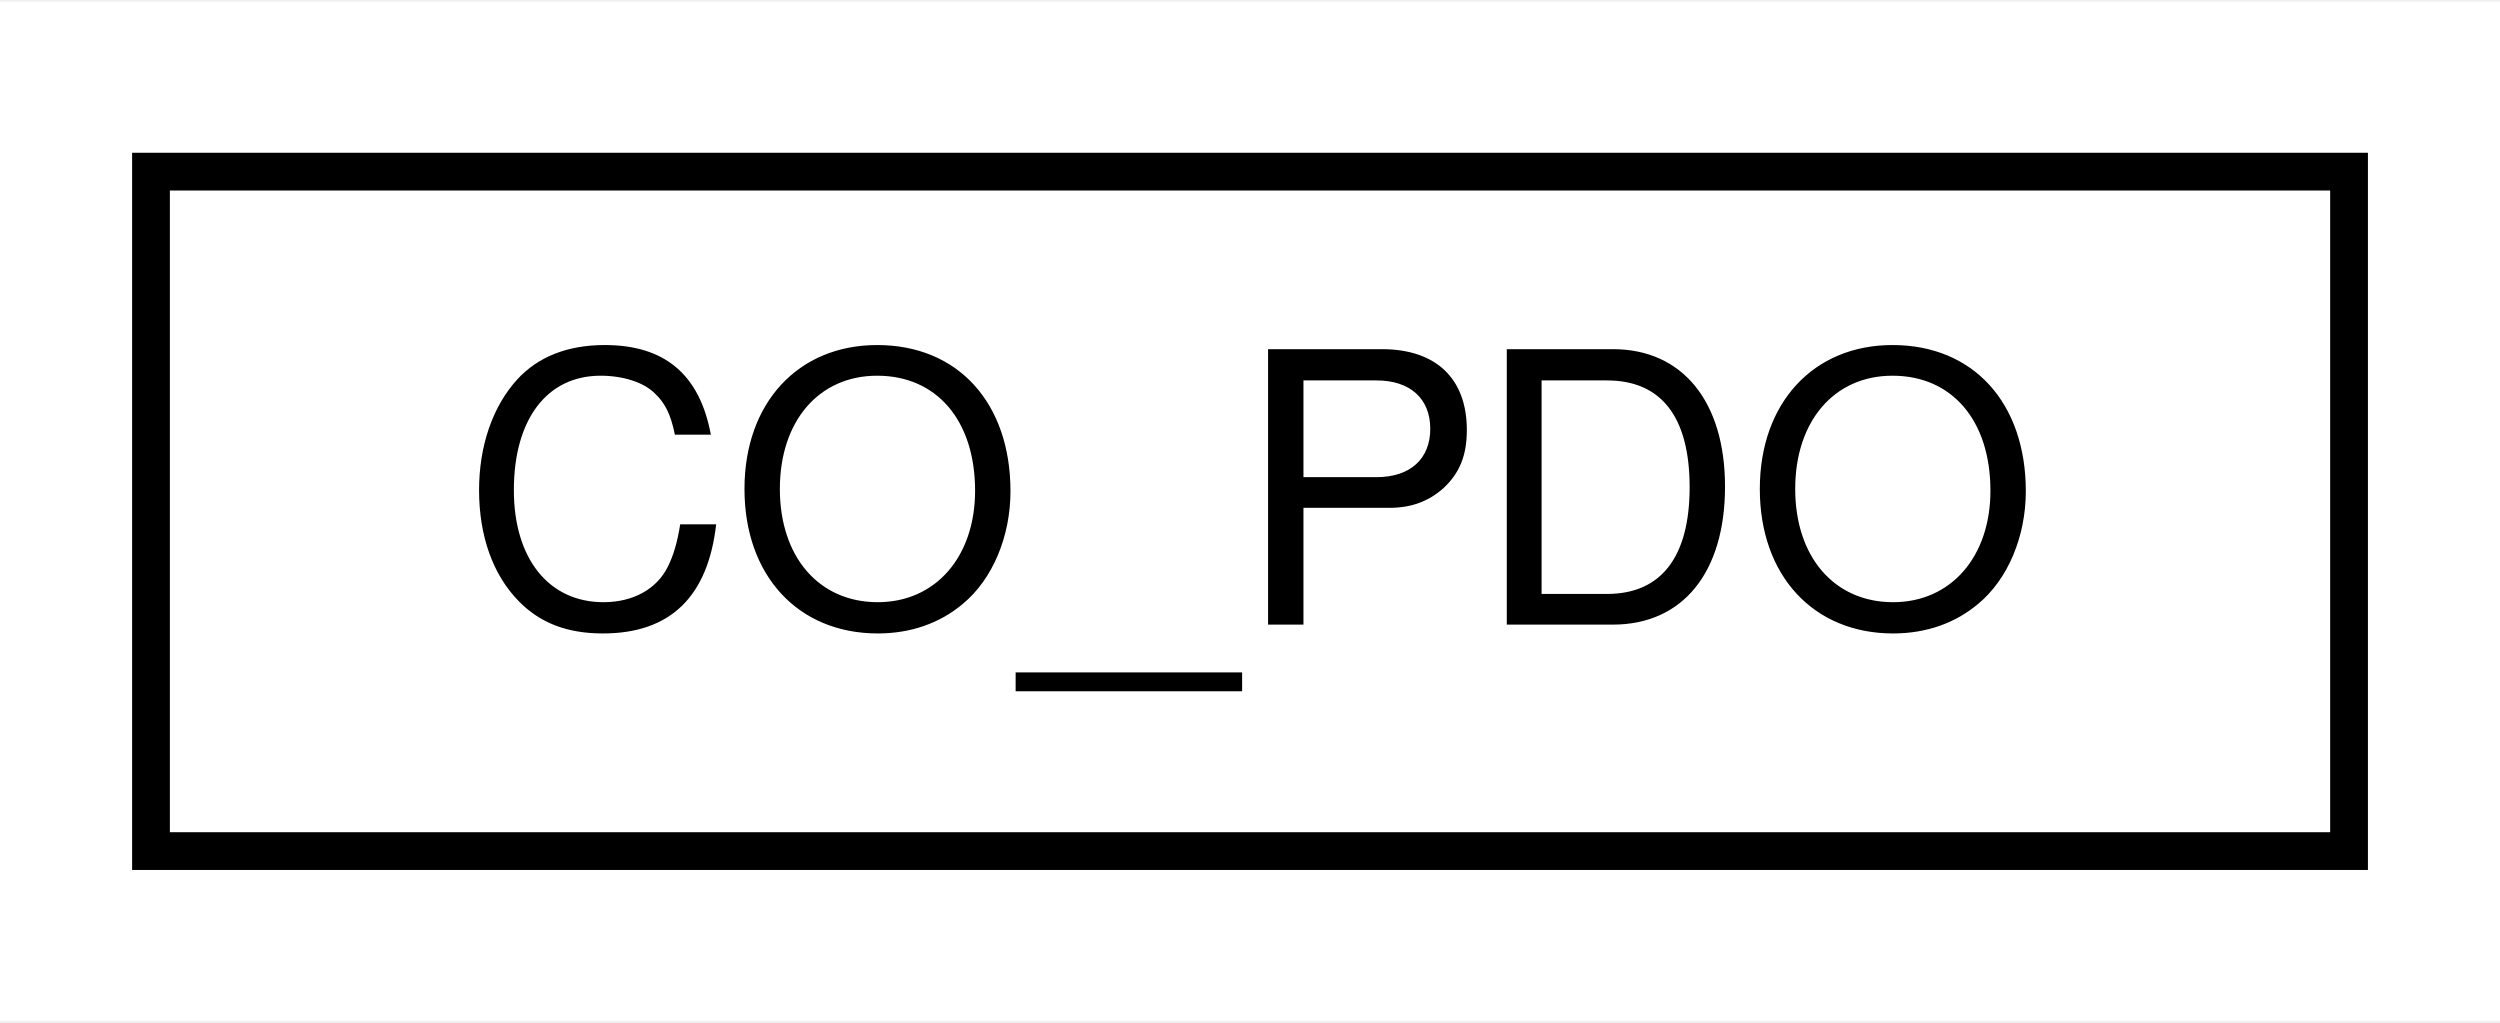
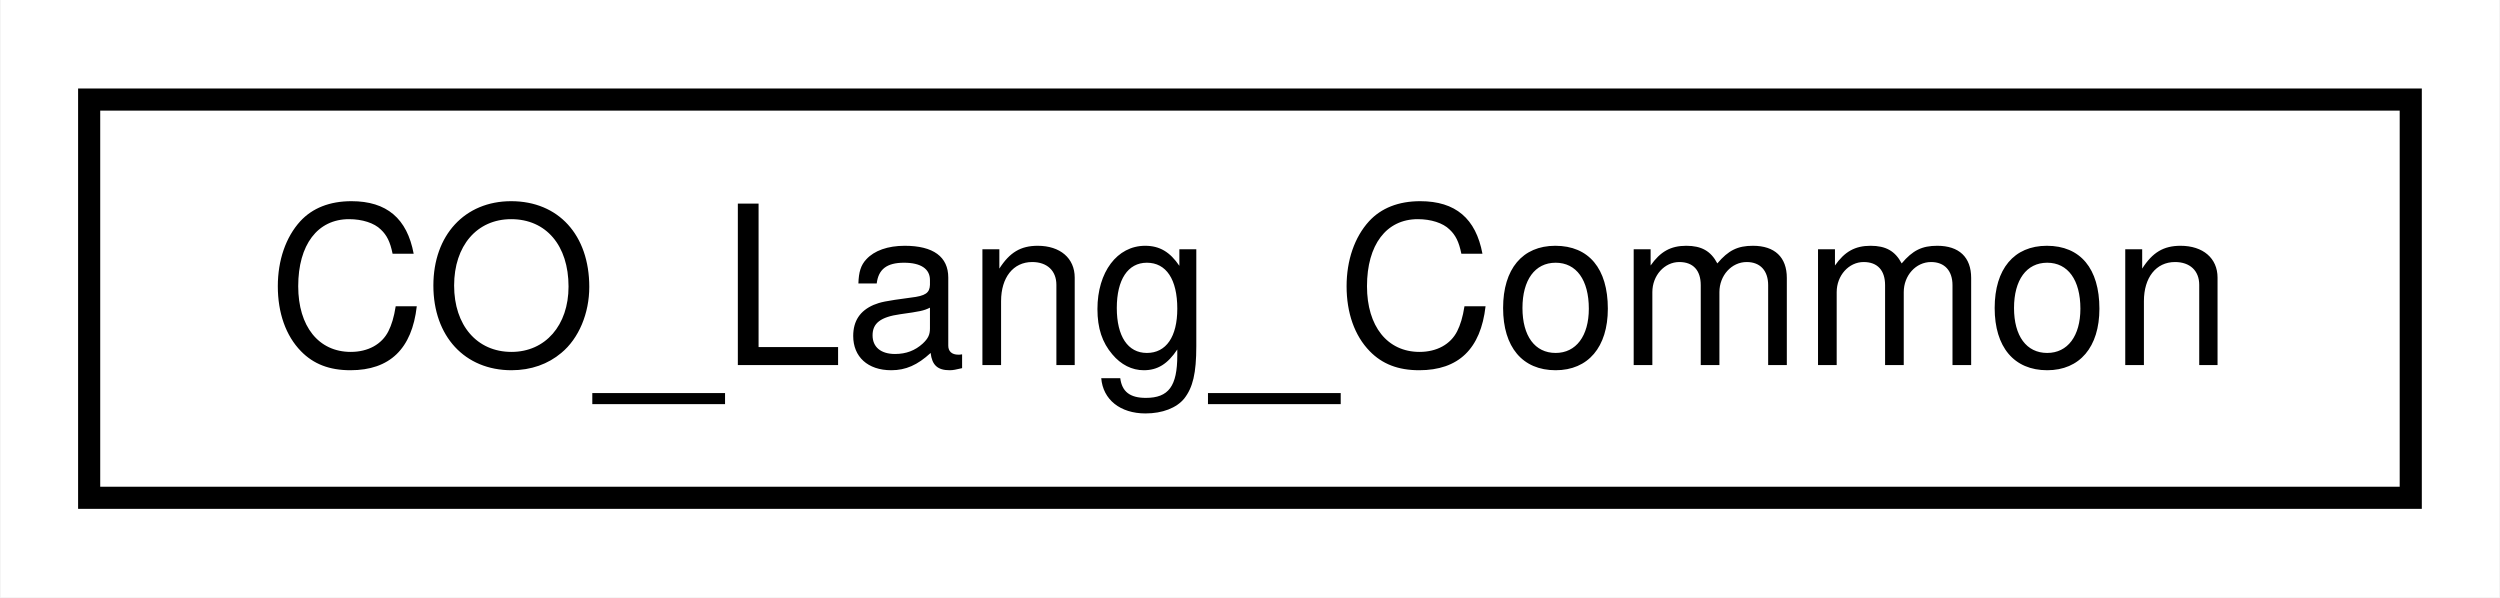
- <svg xmlns="http://www.w3.org/2000/svg" xmlns:xlink="http://www.w3.org/1999/xlink" width="66pt" height="27pt" viewBox="0.00 0.00 66.23 27.00">
+ <svg xmlns="http://www.w3.org/2000/svg" xmlns:xlink="http://www.w3.org/1999/xlink" width="113pt" height="27pt" viewBox="0.00 0.00 112.94 27.00">
  <g id="graph0" class="graph" transform="scale(1 1) rotate(0) translate(4 23)">
-     <polygon fill="#ffffff" stroke="transparent" points="-4,4 -4,-23 62.231,-23 62.231,4 -4,4" />
+     <polygon fill="#ffffff" stroke="transparent" points="-4,4 -4,-23 108.936,-23 108.936,4 -4,4" />
    <g id="node1" class="node">
      <g id="a_node1">
-         <a xlink:href="a00323.html" target="_top" xlink:title="This class provides a genericized interface to the PHP PDO toolkit.">
-           <polygon fill="#ffffff" stroke="#000000" points="0,-.5 0,-18.5 58.231,-18.5 58.231,-.5 0,-.5" />
-           <text text-anchor="middle" x="29.116" y="-6.5" font-family="Helvetica,sans-Serif" font-size="10.00" fill="#000000">CO_PDO</text>
+         <a xlink:href="a00344.html" target="_top" xlink:title=" ">
+           <polygon fill="#ffffff" stroke="#000000" points="0,-.5 0,-18.5 104.936,-18.5 104.936,-.5 0,-.5" />
+           <text text-anchor="middle" x="52.468" y="-6.5" font-family="Helvetica,sans-Serif" font-size="10.00" fill="#000000">CO_Lang_Common</text>
        </a>
      </g>
    </g>
  </g>
</svg>
